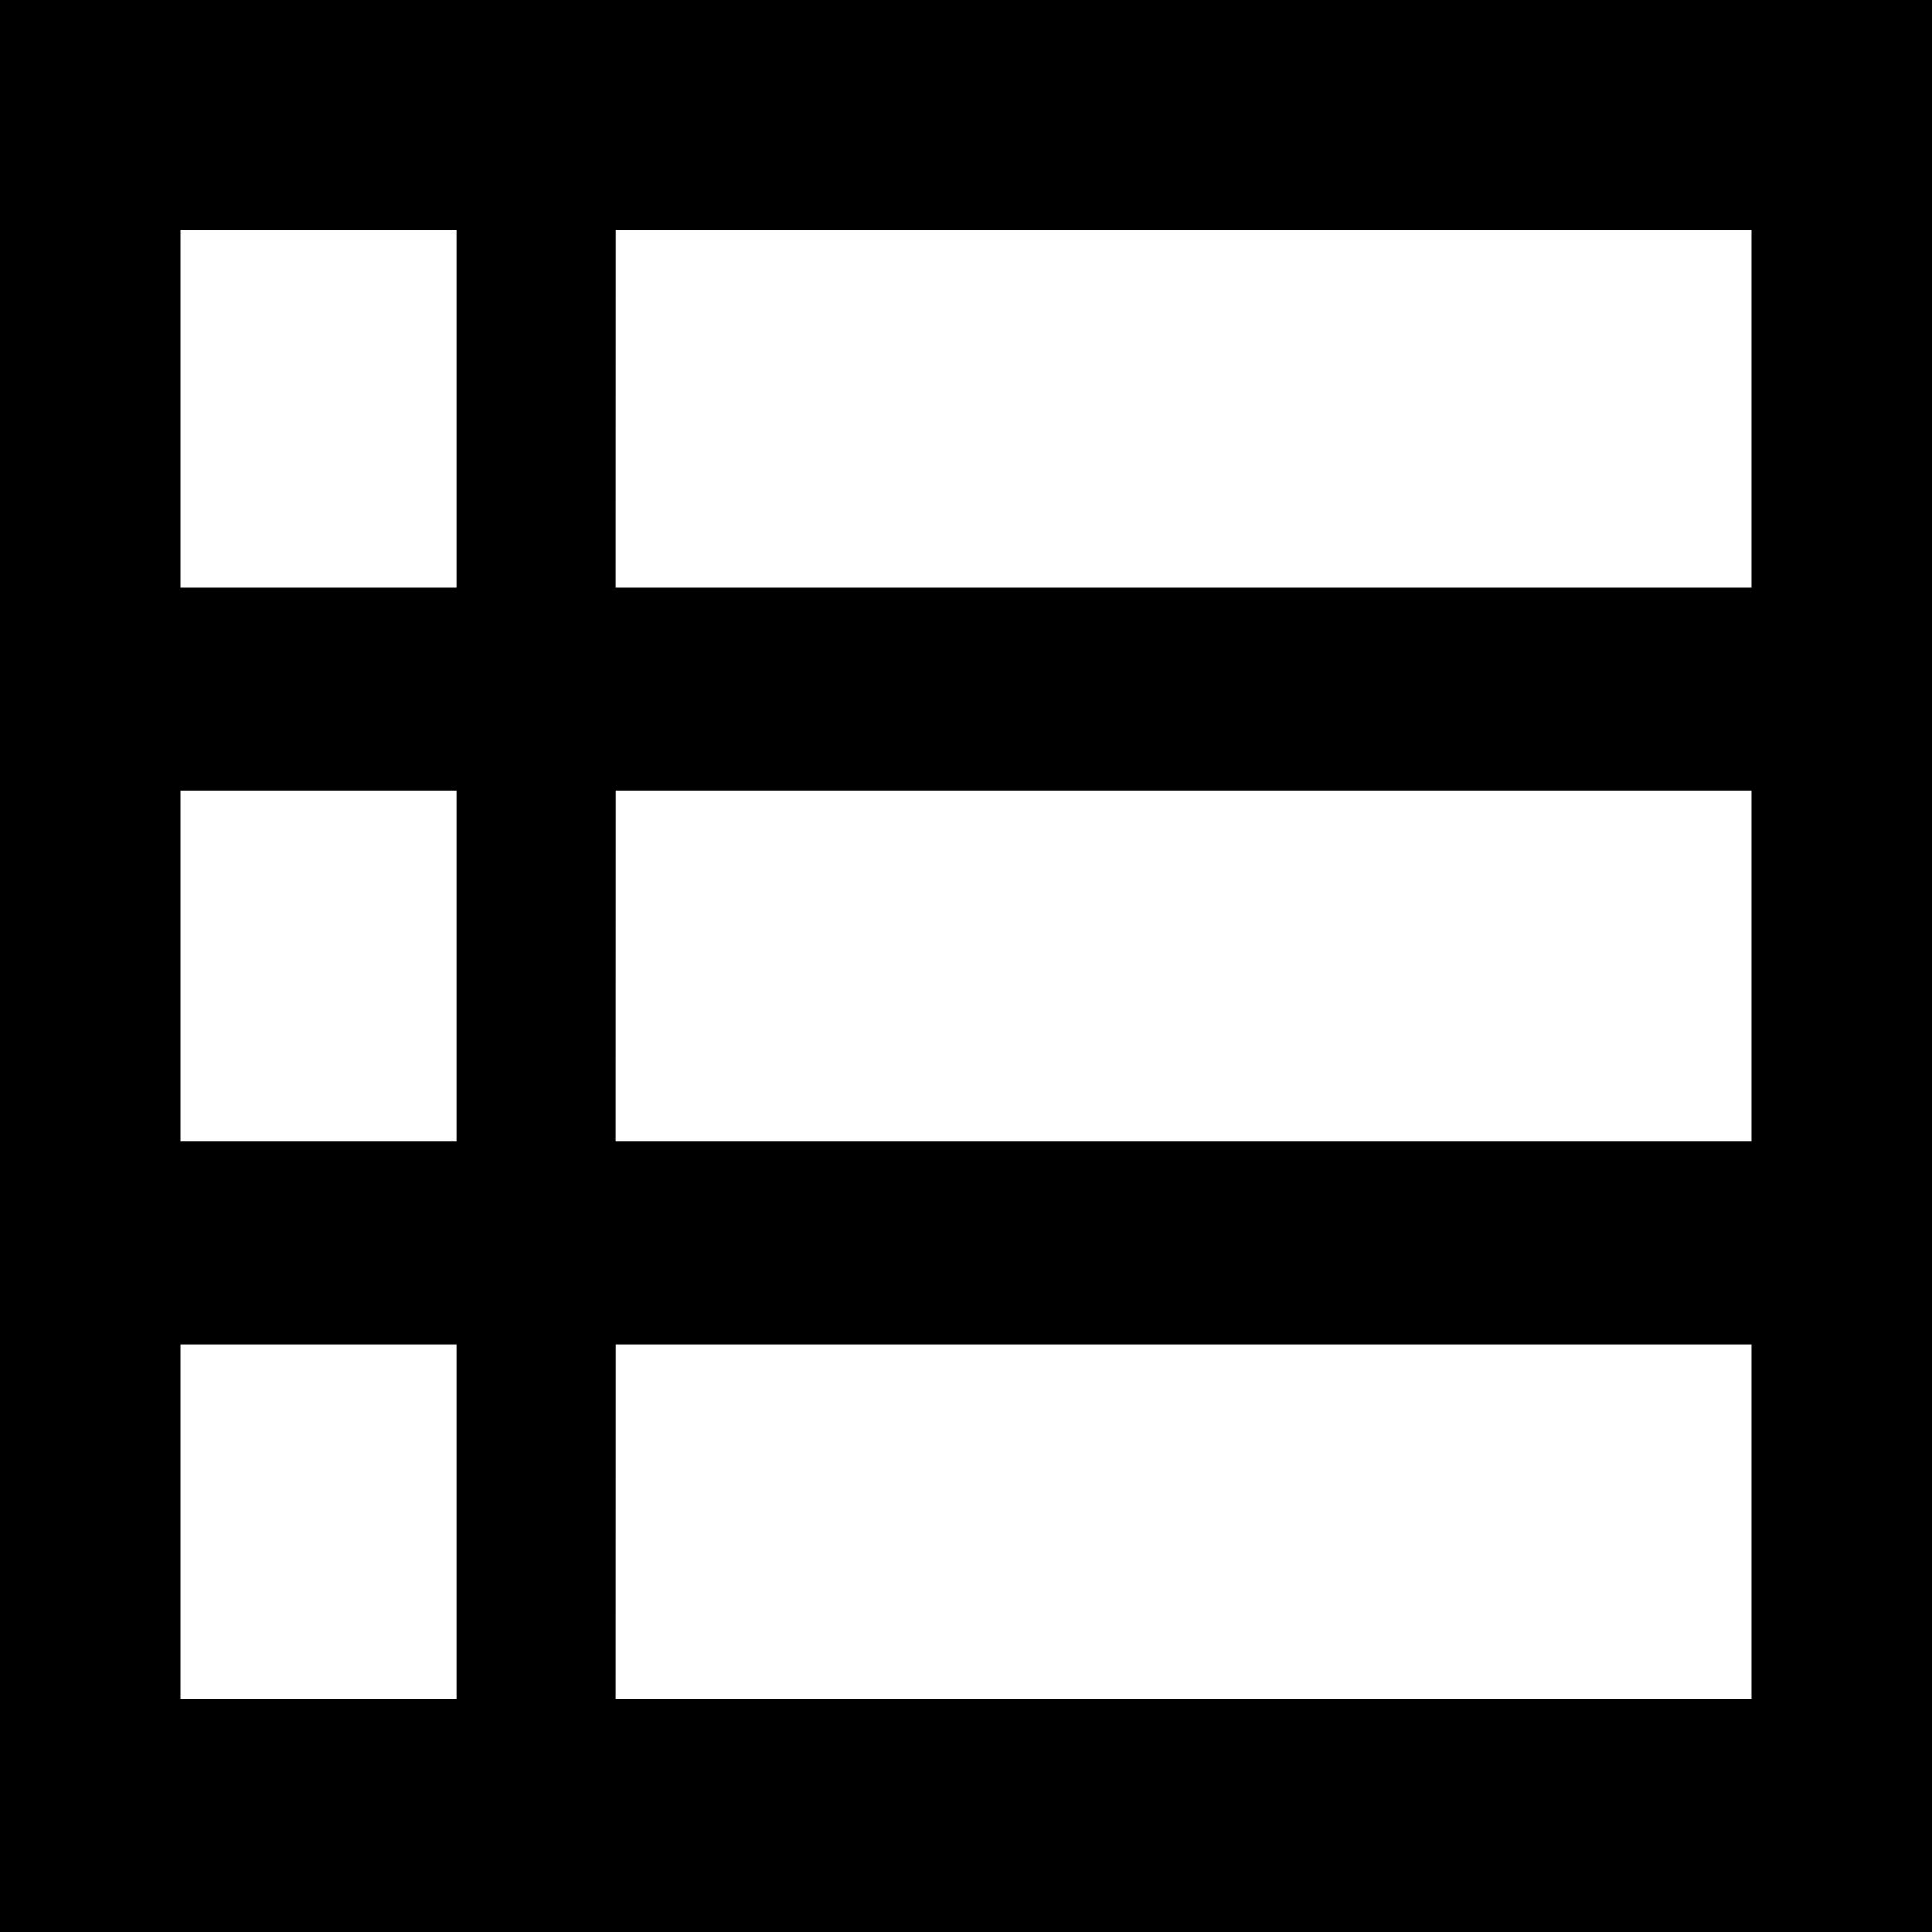
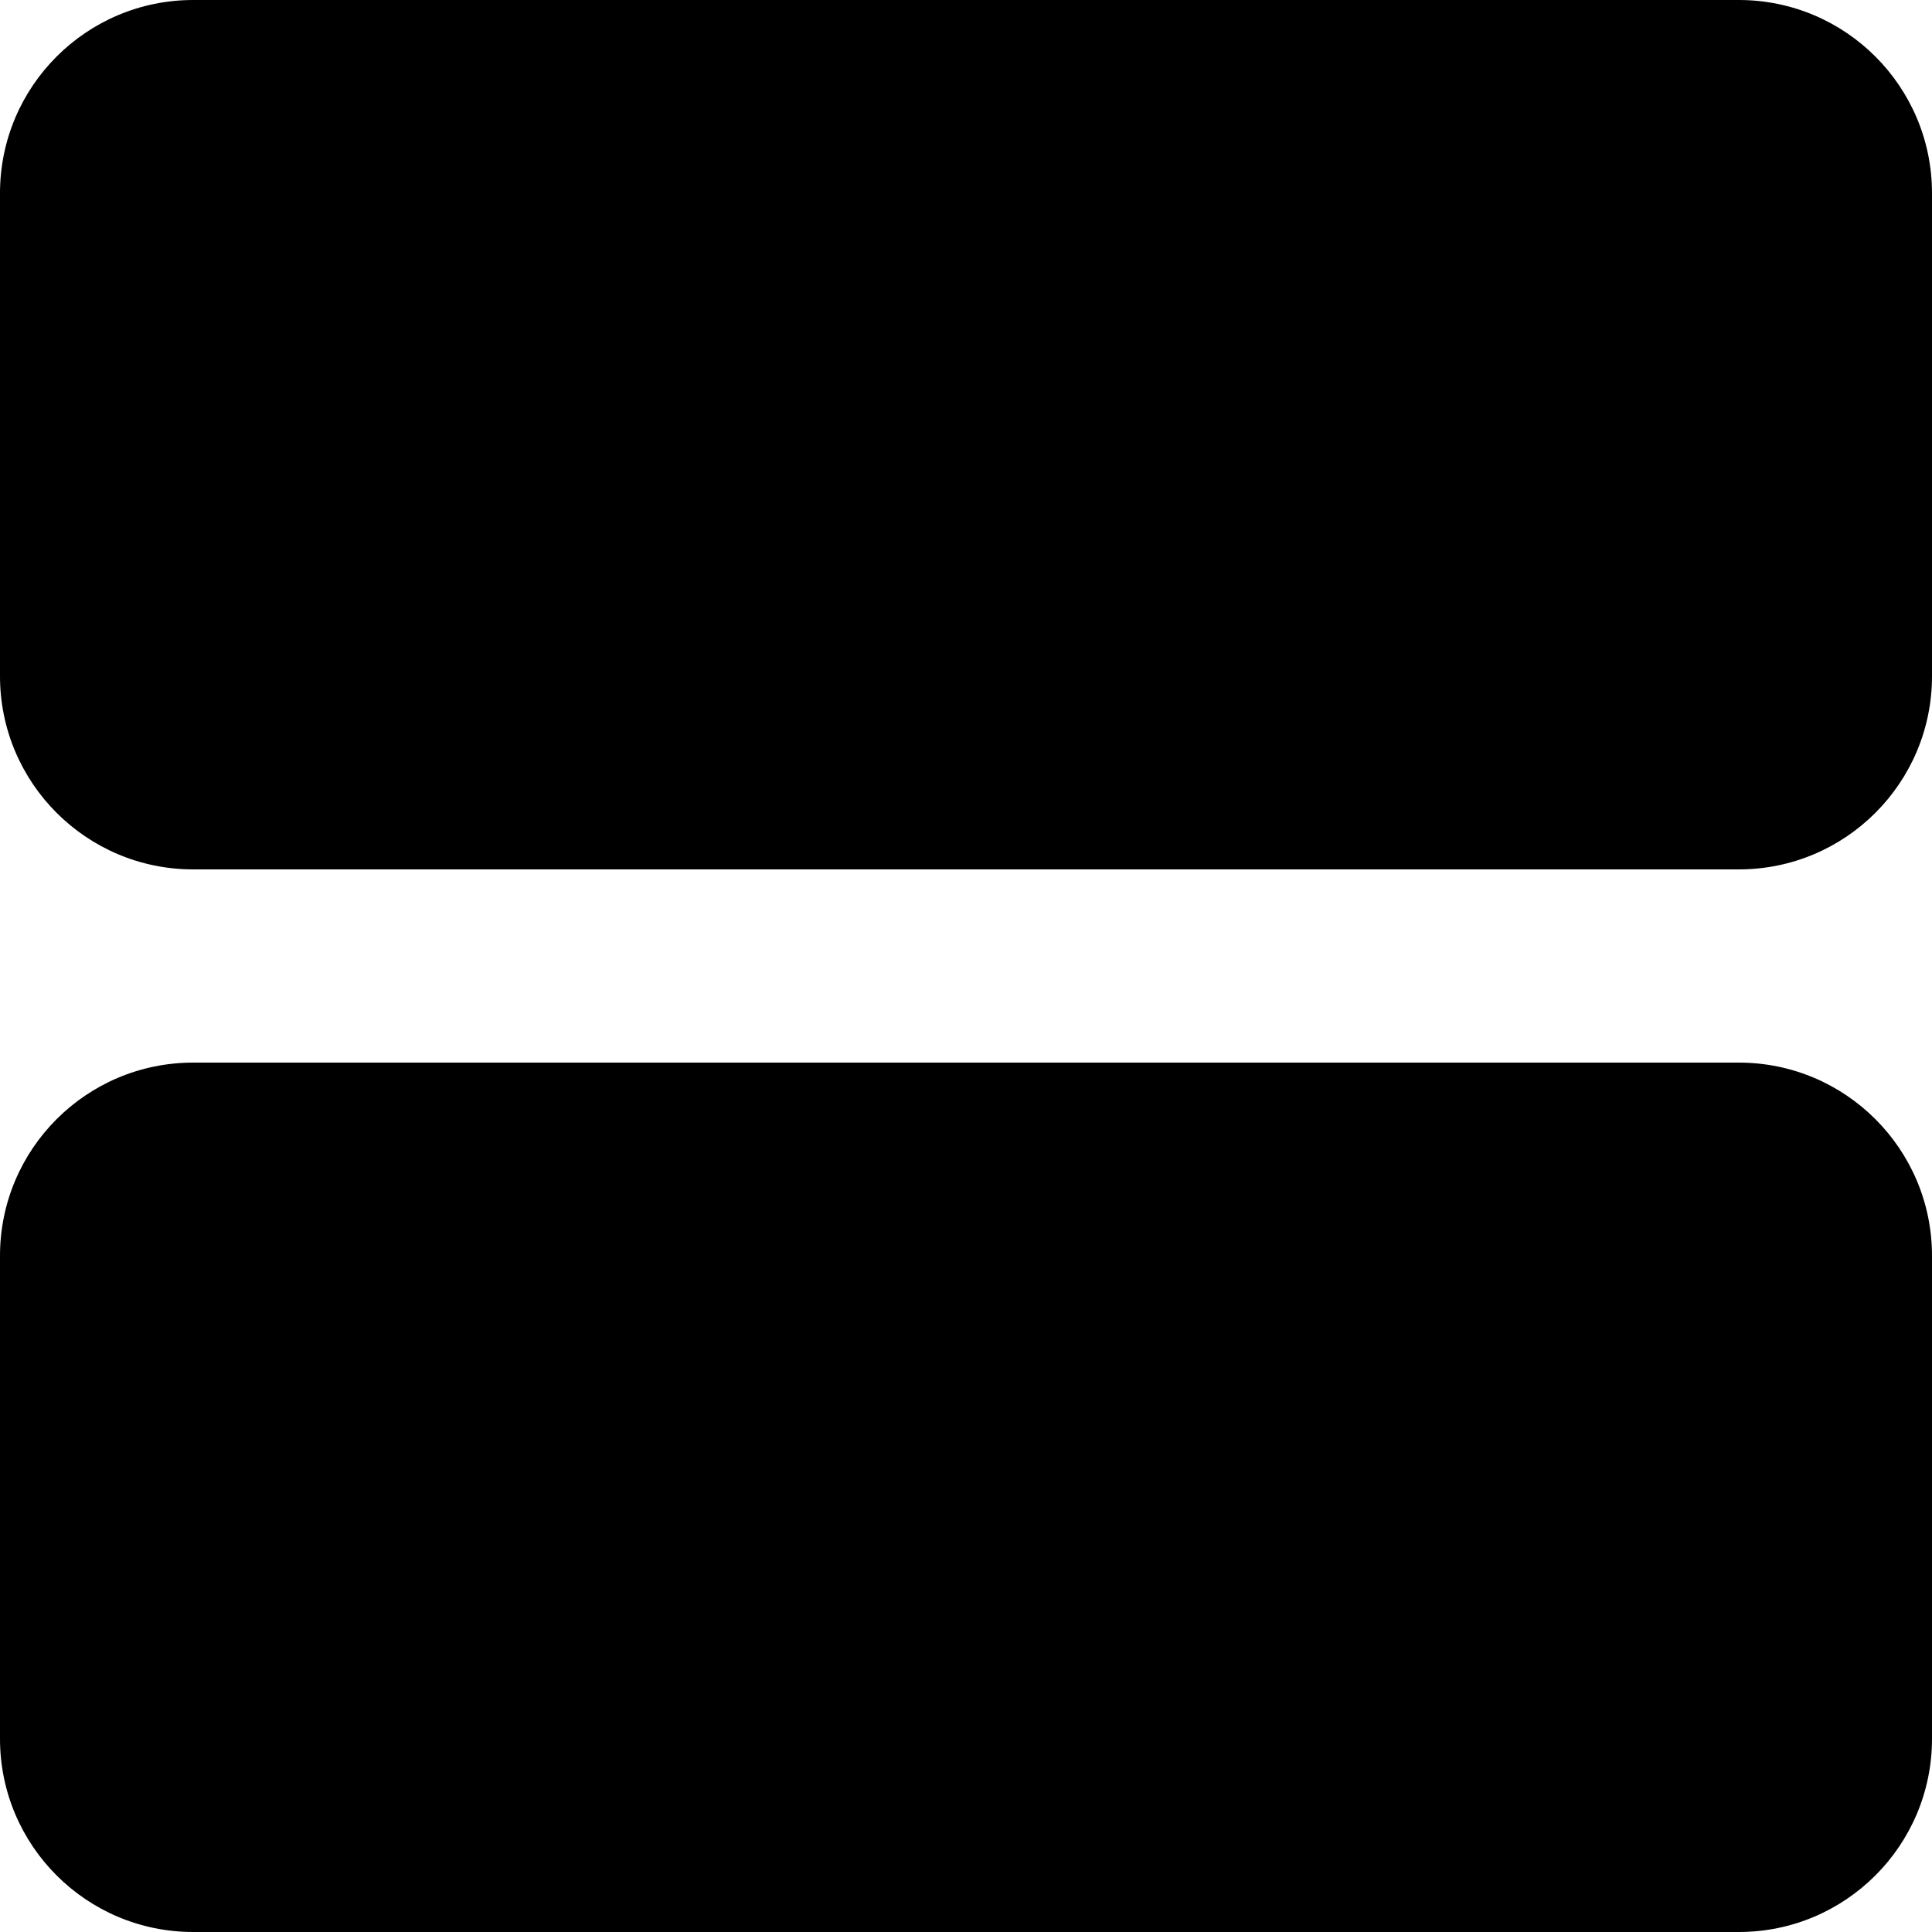
<svg xmlns="http://www.w3.org/2000/svg" width="20" height="20" viewBox="0 0 20 20">
  <defs>
    <style>
      .cls-1 {
        fill: currentColor;
      }
    </style>
  </defs>
-   <path id="view_list_FILL0_wght500_GRAD0_opsz48" class="cls-1" d="M5.8,29.7V9.7h20v20ZM7.668,15.784h2.857V12.078H7.668Zm4.505,0H23.932V12.078H12.174Zm0,5.734H23.932V17.882H12.174Zm0,5.769H23.932V23.616H12.174Zm-4.505,0h2.857V23.616H7.668Zm0-5.769h2.857V17.882H7.668Z" transform="translate(-5.8 -9.7)" />
+   <g id="Group_2234" data-name="Group 2234" transform="translate(-1460 -448)">
+     <rect id="Rectangle_4937" data-name="Rectangle 4937" class="cls-1" width="20" height="9" rx="2" transform="translate(1460 459)" />
+     <rect id="Rectangle_4938" data-name="Rectangle 4938" class="cls-1" width="20" height="9" rx="2" transform="translate(1460 448)" />
+   </g>
</svg>
